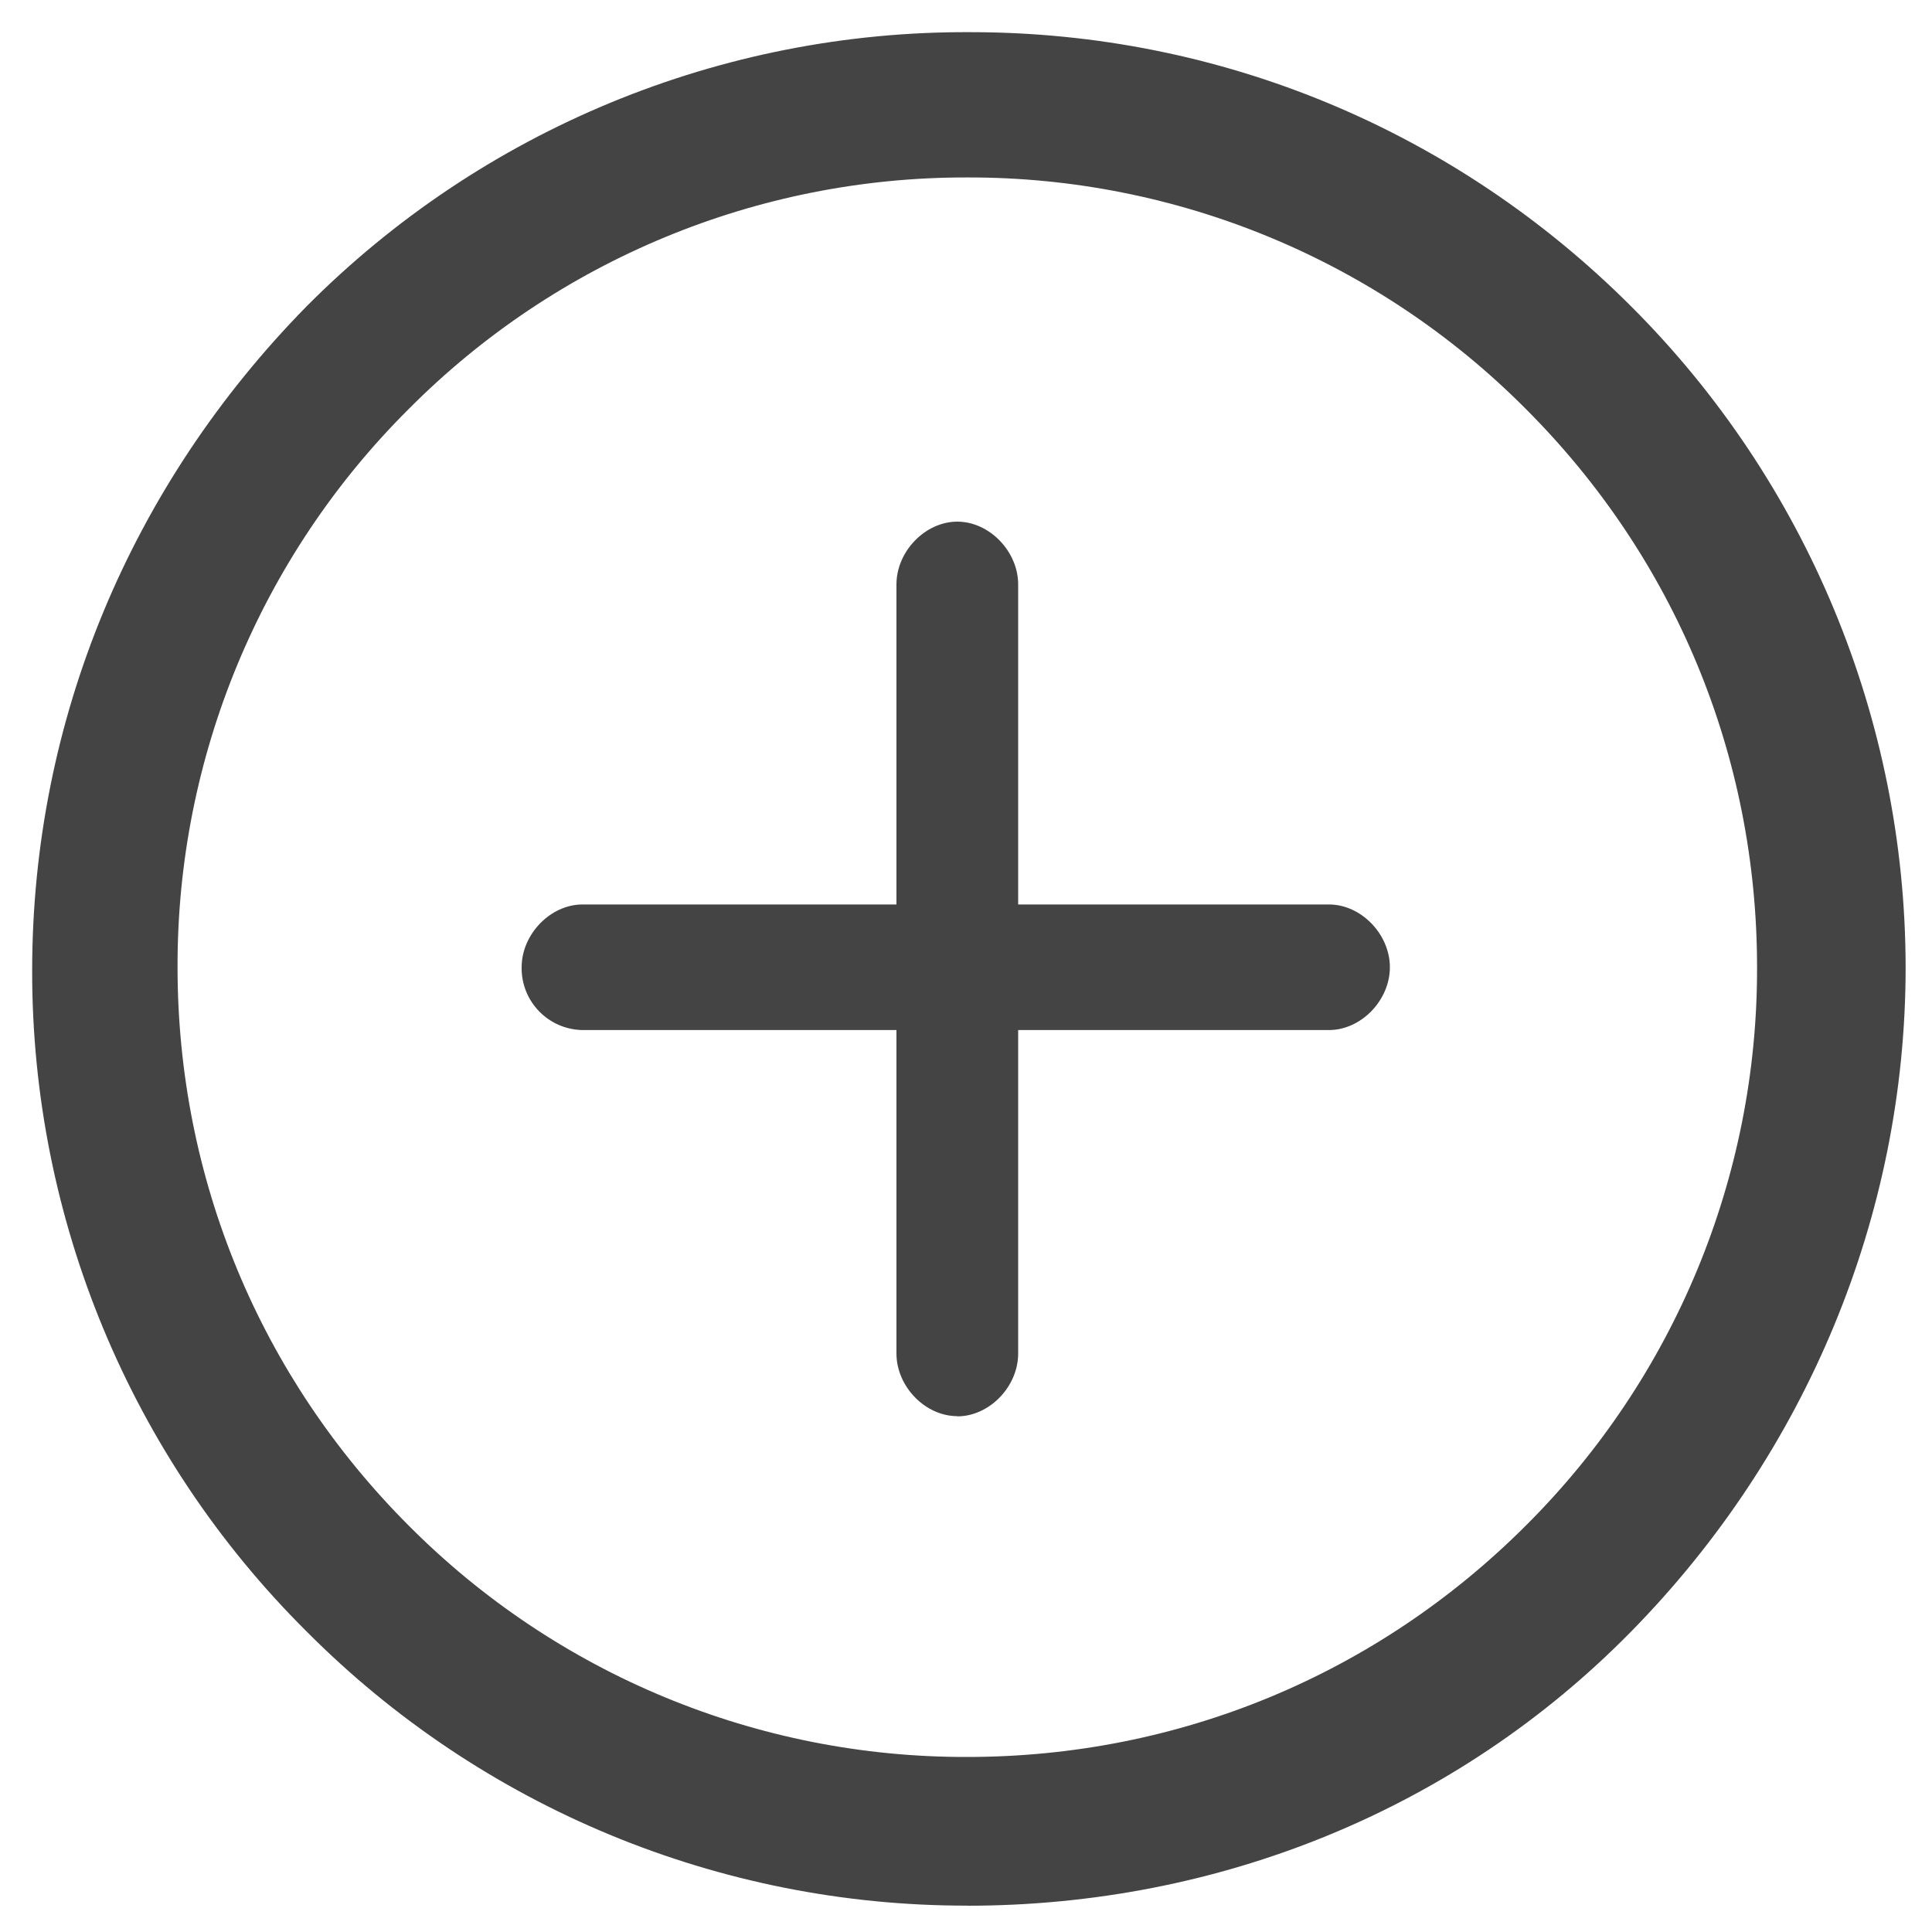
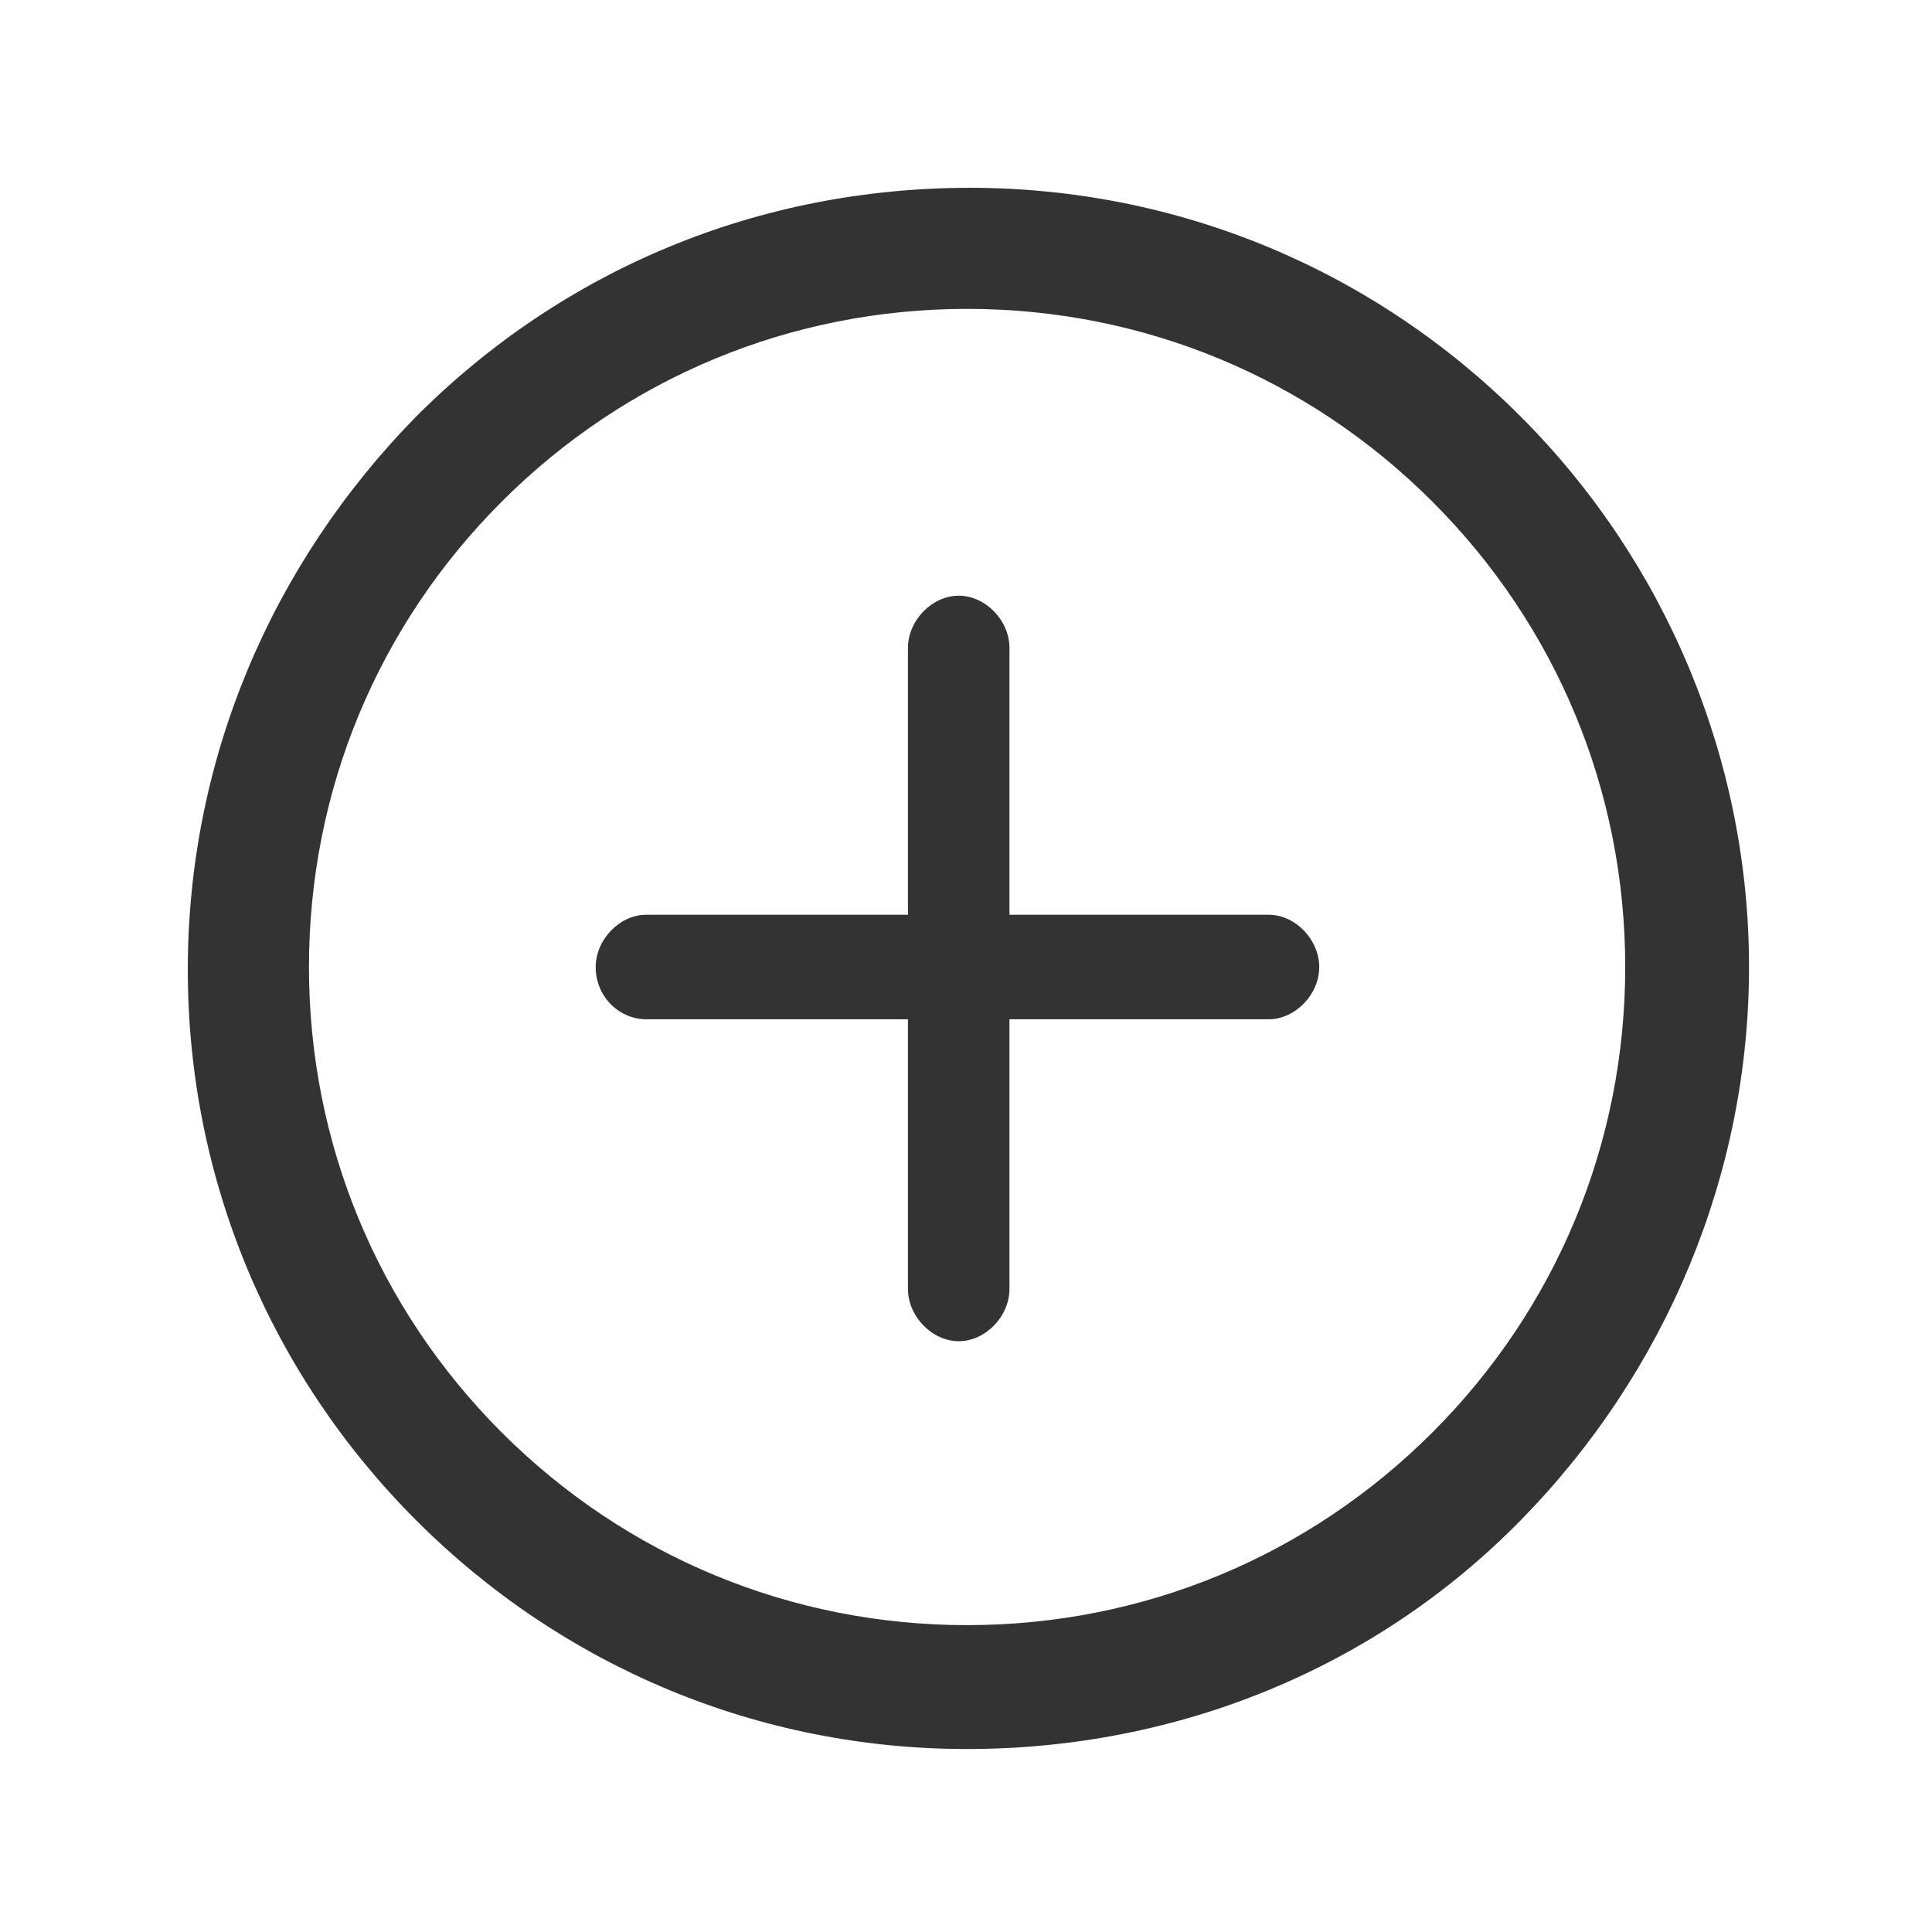
- <svg xmlns="http://www.w3.org/2000/svg" width="20" height="20" viewBox="0 0 20 20">
-   <g fill="#444" fill-rule="nonzero">
-     <path d="M10.013 19.727a9.626 9.626 0 0 1-6.84-2.839 9.626 9.626 0 0 1-2.84-6.84c0-2.6 1.027-5.03 2.84-6.876A9.62 9.62 0 0 1 10.046.333c2.6 0 5.029 1.027 6.841 2.84a9.684 9.684 0 0 1 2.84 6.84c0 2.566-1.027 5.029-2.84 6.875-1.812 1.847-4.275 2.84-6.875 2.84zm0-17.89a8.124 8.124 0 0 0-5.78 2.395 8.123 8.123 0 0 0-2.395 5.78c0 2.19.855 4.242 2.394 5.782a8.123 8.123 0 0 0 5.781 2.394c2.19 0 4.242-.855 5.781-2.394a8.123 8.123 0 0 0 2.395-5.781c0-2.19-.855-4.242-2.395-5.781a8.123 8.123 0 0 0-5.78-2.395z" />
-     <path d="M9.91 14.66c-.332 0-.63-.307-.63-.649V6.05c0-.342.298-.65.63-.65s.63.308.63.65v7.962c0 .342-.298.65-.63.65z" />
-     <path d="M5.4 10.013c0-.342.298-.65.63-.65h7.728c.332 0 .63.308.63.65s-.298.65-.63.65H6.03a.64.64 0 0 1-.63-.65z" />
+ <svg xmlns="http://www.w3.org/2000/svg" width="24px" height="24px" viewBox="0 0 24 24" version="1.1">
+   <defs />
+   <g id="ALL-SVGS" stroke="none" stroke-width="1" fill="none" fill-rule="evenodd">
+     <g id="Inline-SVGs-Copy" transform="translate(-578, -326)" />
+     <g id="ic_circle_plus" fill-rule="nonzero" fill="#333333">
+       <path d="M12.013,21.727 C9.414,21.727 6.985,20.701 5.172,18.888 C3.36,17.076 2.333,14.647 2.333,12.047 C2.333,9.448 3.36,7.019 5.172,5.172 C7.019,3.325 9.448,2.333 12.047,2.333 C14.647,2.333 17.076,3.36 18.888,5.172 C20.701,6.985 21.727,9.448 21.727,12.013 C21.727,14.579 20.701,17.042 18.888,18.888 C17.076,20.735 14.613,21.727 12.013,21.727 Z M12.013,3.837 C9.825,3.837 7.772,4.692 6.232,6.232 C4.693,7.771 3.838,9.823 3.838,12.013 C3.838,14.202 4.693,16.254 6.232,17.794 C7.772,19.333 9.824,20.188 12.013,20.188 C14.203,20.188 16.255,19.333 17.794,17.794 C19.334,16.254 20.189,14.202 20.189,12.013 C20.189,9.823 19.334,7.771 17.794,6.232 C16.255,4.692 14.203,3.837 12.013,3.837 L12.013,3.837 Z M12.54,11.363 L12.54,8.049 C12.54,7.707 12.242,7.4 11.91,7.4 C11.578,7.4 11.279,7.707 11.279,8.049 L11.279,11.363 L8.03,11.363 C7.698,11.363 7.4,11.671 7.4,12.013 C7.4,12.388 7.698,12.662 8.03,12.662 L11.279,12.662 L11.279,16.011 C11.279,16.353 11.578,16.661 11.91,16.661 C12.242,16.661 12.54,16.353 12.54,16.011 L12.54,12.662 L15.758,12.662 C16.09,12.662 16.388,12.355 16.388,12.013 C16.388,11.671 16.09,11.363 15.758,11.363 L12.54,11.363 Z" id="Shape" />
+     </g>
  </g>
</svg>
